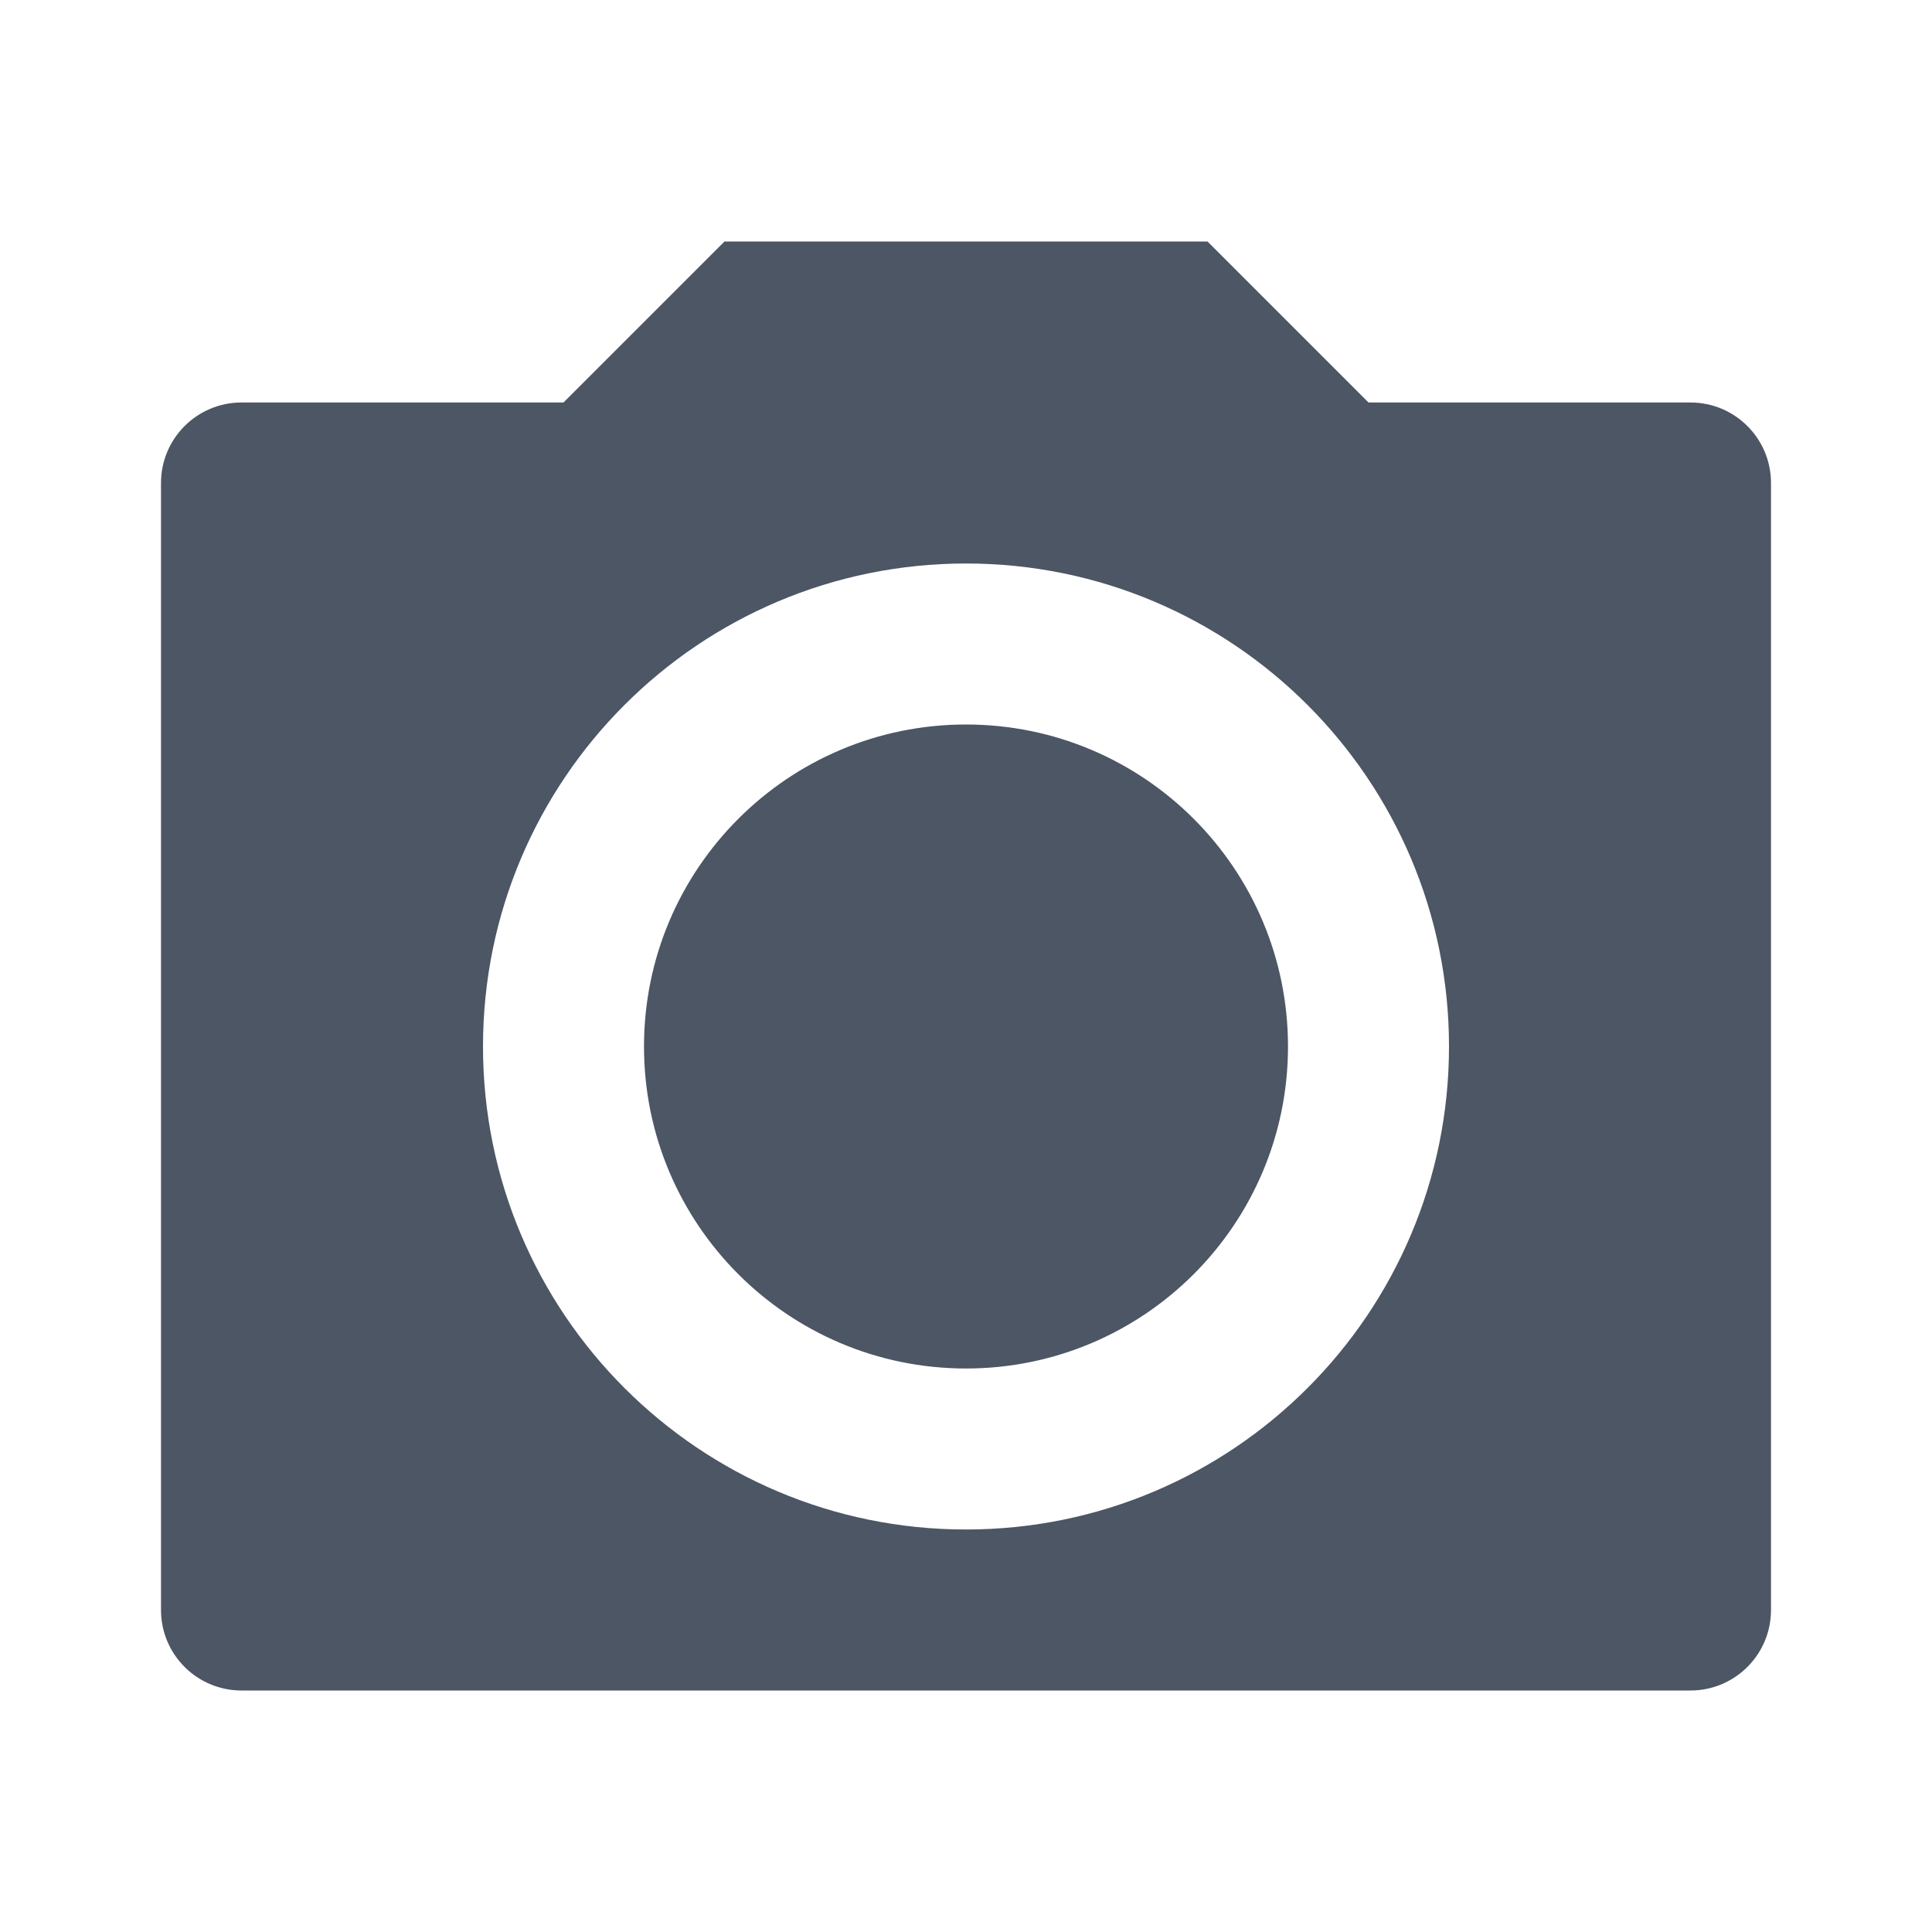
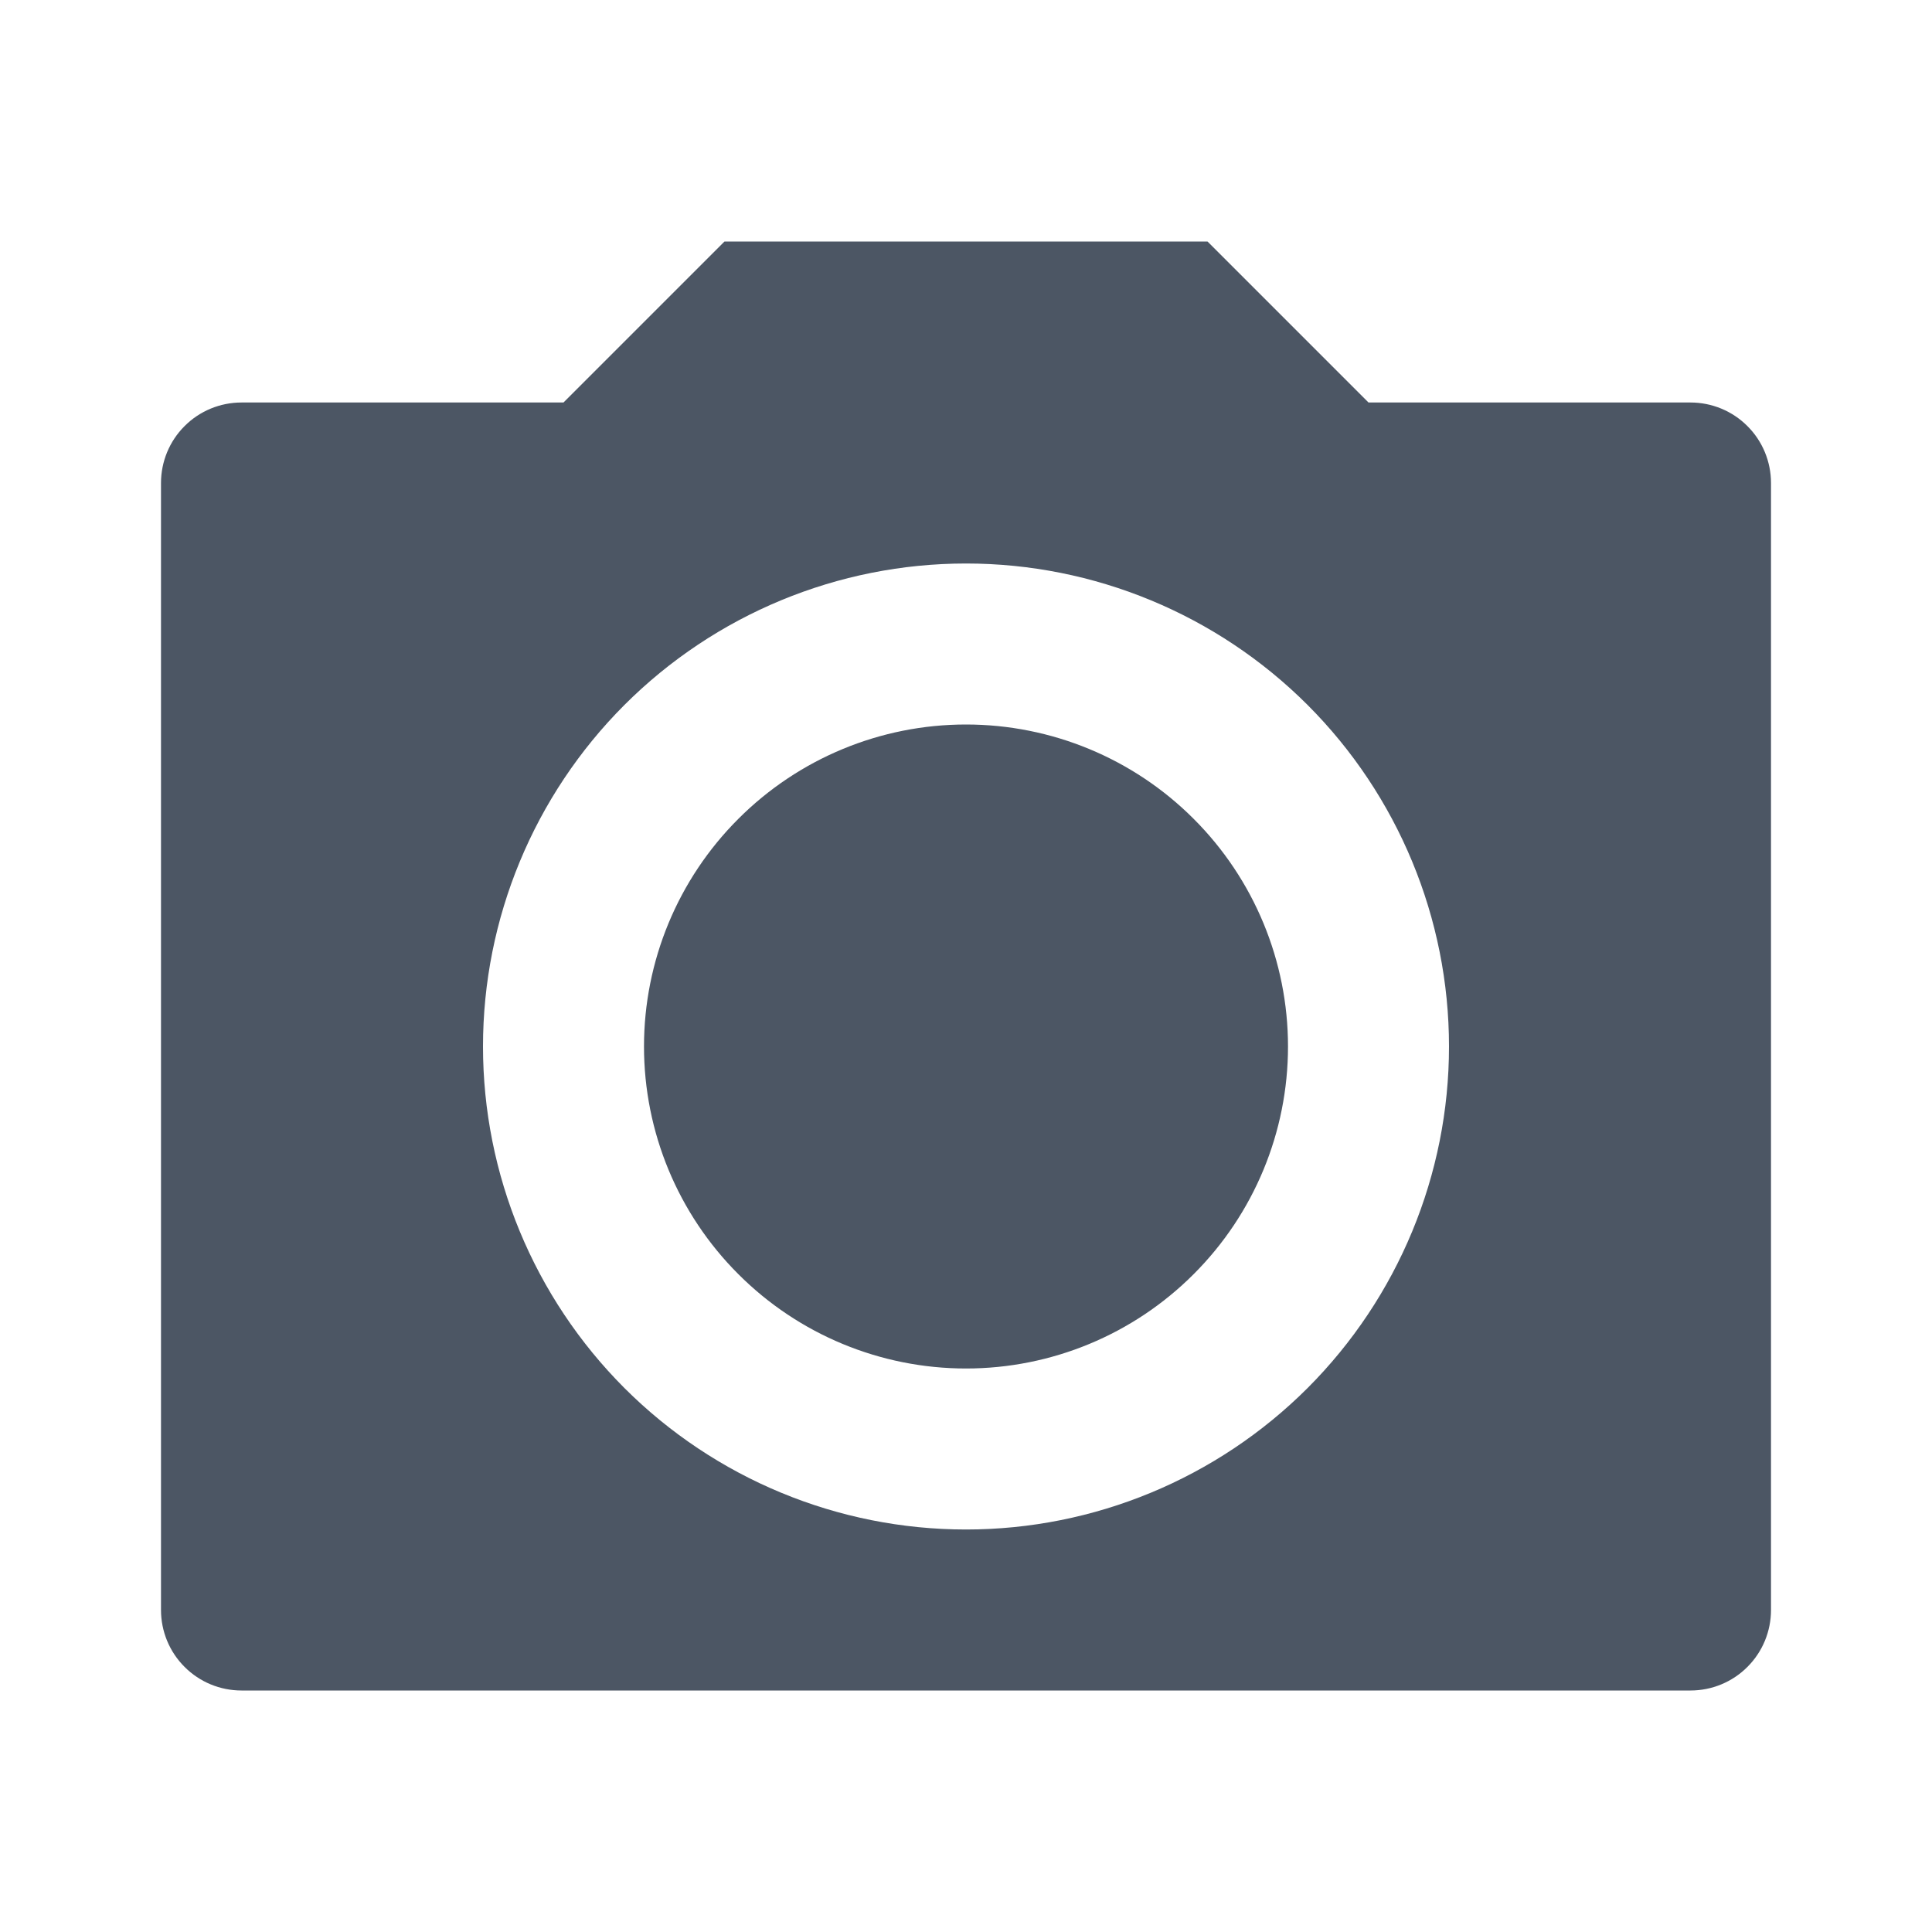
- <svg xmlns="http://www.w3.org/2000/svg" width="24" height="24" viewBox="0 0 24 24">
-   <g fill="#4c5664">
-     <path fill="none" d="M0 0h24v24H0z" />
-     <path d="M9 3h6l2 2h4a1 1 0 0 1 1 1v14a1 1 0 0 1-1 1H3a1 1 0 0 1-1-1V6a1 1 0 0 1 1-1h4l2-2zm3 16a6 6 0 1 0 0-12 6 6 0 0 0 0 12zm0-2a4 4 0 1 1 0-8 4 4 0 0 1 0 8z" />
-   </g>
+ <svg xmlns="http://www.w3.org/2000/svg" width="24" height="24" viewBox="0 0 24 24" fill="none">
+   <path d="M9 3H15L17 5H21C21.265 5 21.52 5.105 21.707 5.293C21.895 5.48 22 5.735 22 6V20C22 20.265 21.895 20.52 21.707 20.707C21.52 20.895 21.265 21 21 21H3C2.735 21 2.48 20.895 2.293 20.707C2.105 20.52 2 20.265 2 20V6C2 5.735 2.105 5.48 2.293 5.293C2.48 5.105 2.735 5 3 5H7L9 3ZM12 19C13.591 19 15.117 18.368 16.243 17.243C17.368 16.117 18 14.591 18 13C18 11.409 17.368 9.883 16.243 8.757C15.117 7.632 13.591 7 12 7C10.409 7 8.883 7.632 7.757 8.757C6.632 9.883 6 11.409 6 13C6 14.591 6.632 16.117 7.757 17.243C8.883 18.368 10.409 19 12 19ZM12 17C10.939 17 9.922 16.579 9.172 15.828C8.421 15.078 8 14.061 8 13C8 11.939 8.421 10.922 9.172 10.172C9.922 9.421 10.939 9 12 9C13.061 9 14.078 9.421 14.828 10.172C15.579 10.922 16 11.939 16 13C16 14.061 15.579 15.078 14.828 15.828C14.078 16.579 13.061 17 12 17Z" fill="#4C5664" />
</svg>
